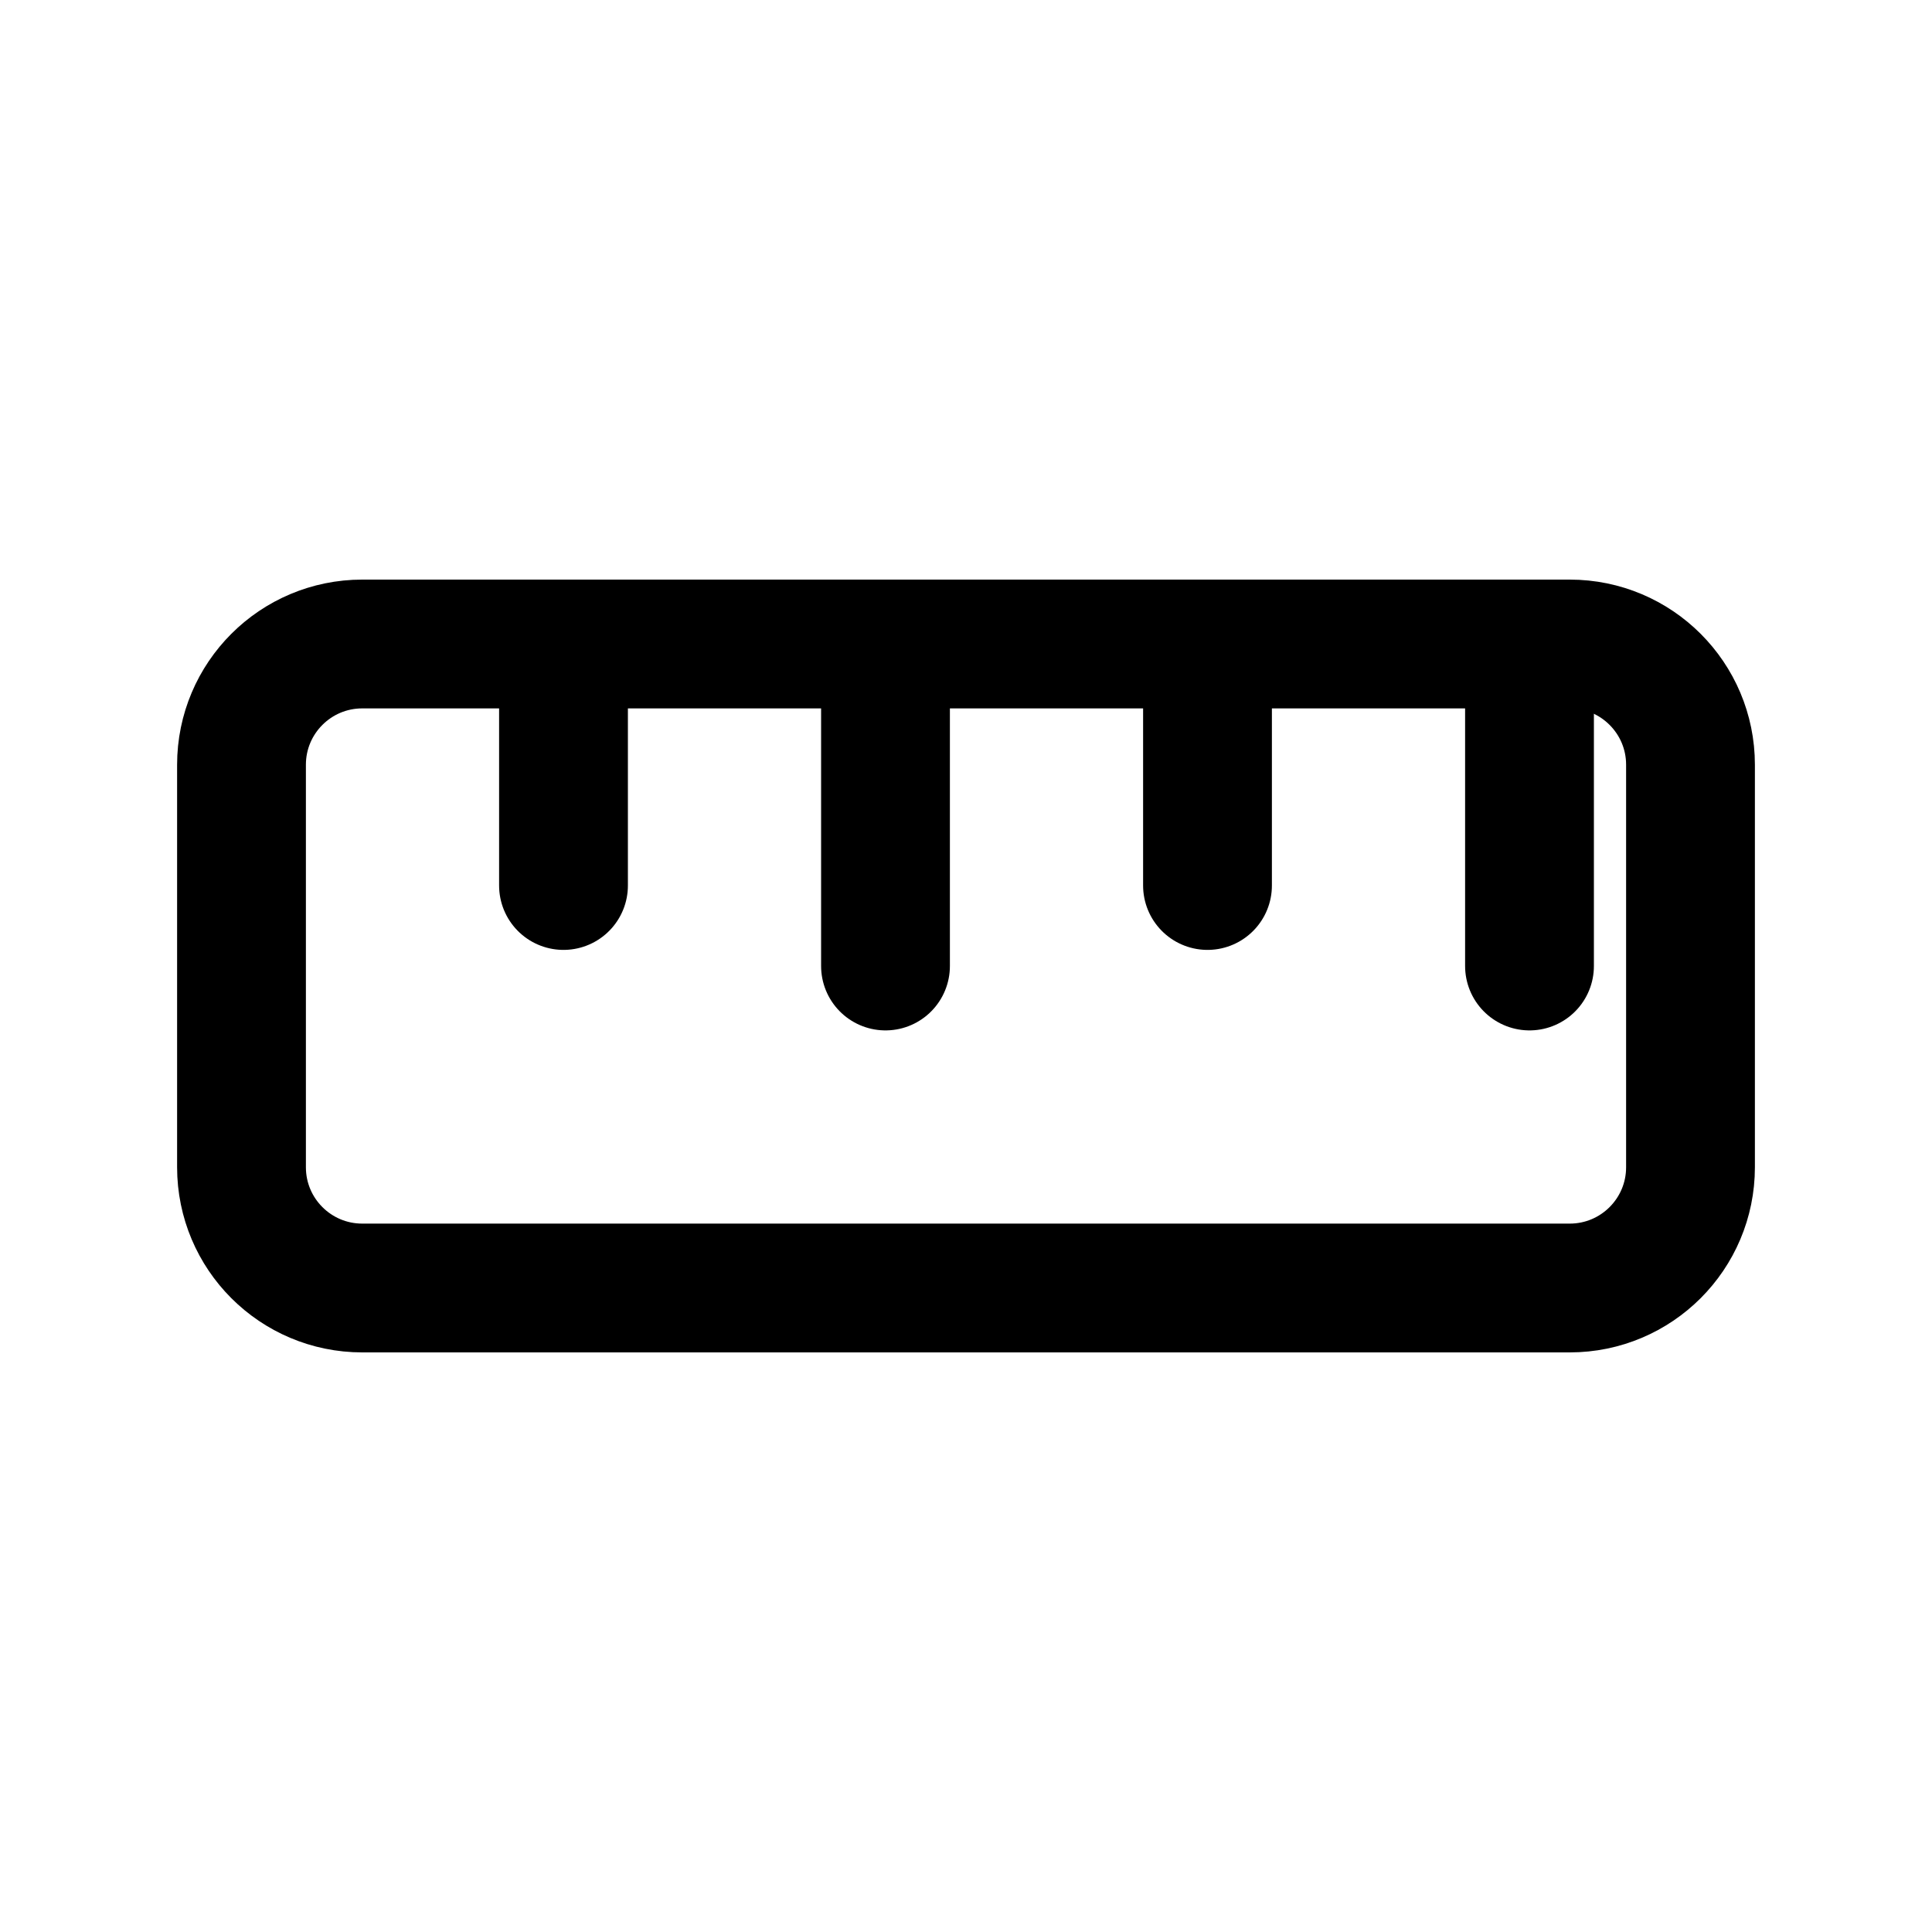
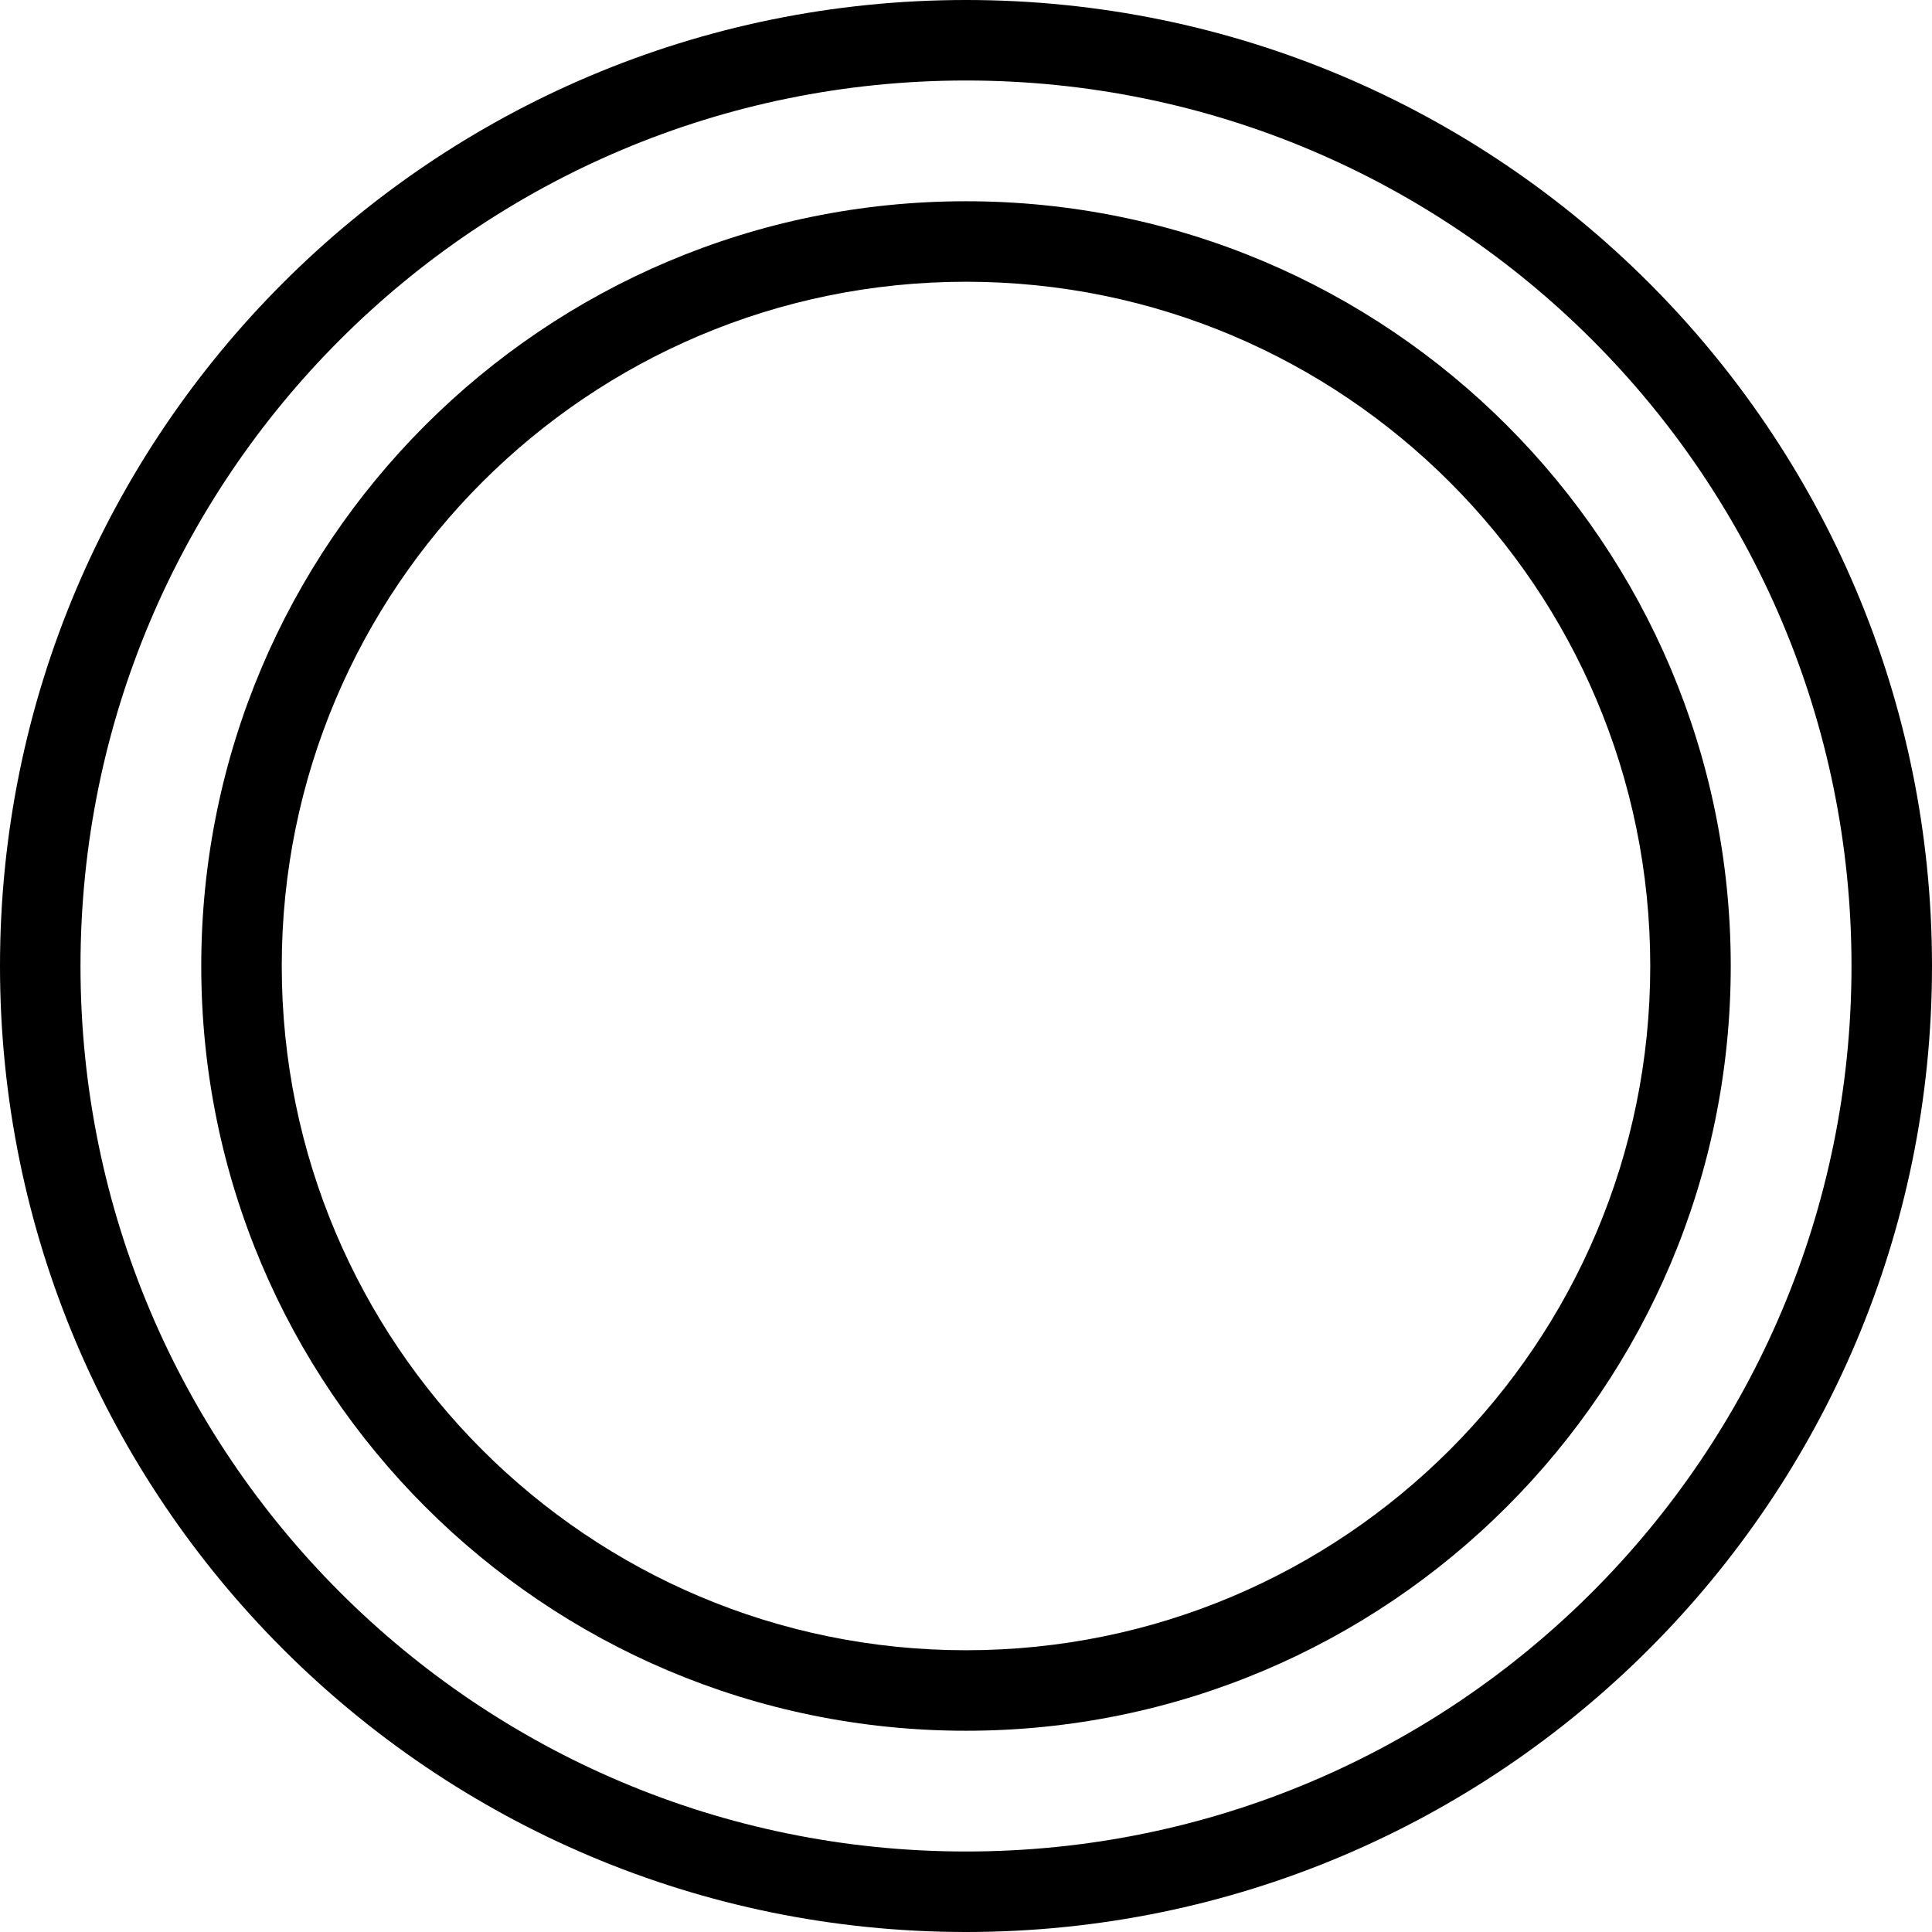
- <svg xmlns="http://www.w3.org/2000/svg" width="24" height="24" viewBox="0 0 24 24" fill="none" stroke="currentColor" stroke-width="1.6" stroke-linecap="round" stroke-linejoin="round">
-   <rect x="3" y="8" width="18" height="8" rx="1.5" />
-   <path d="M7 8v3M11 8v4M15 8v3M19 8v4" />
+ <svg xmlns="http://www.w3.org/2000/svg" width="24" height="24" viewBox="0 0 24 24" fill="none">
+   <path fill-rule="evenodd" clip-rule="evenodd" d="M12 20.5C16.694 20.5 20.5 16.694 20.5 12C20.5 7.306 16.694 3.5 12 3.5C7.306 3.5 3.5 7.306 3.5 12C3.5 16.694 7.306 20.5 12 20.5ZM12 21.5C17.247 21.5 21.5 17.247 21.5 12C21.5 6.753 17.247 2.5 12 2.5C6.753 2.5 2.5 6.753 2.5 12C2.5 17.247 6.753 21.5 12 21.5Z" fill="currentColor" />
+   <path fill-rule="evenodd" clip-rule="evenodd" d="M12 23C18.075 23 23 18.075 23 12C23 5.925 18.075 1 12 1C5.925 1 1 5.925 1 12C1 18.075 5.925 23 12 23ZM12 24C18.627 24 24 18.627 24 12C24 5.373 18.627 0 12 0C5.373 0 0 5.373 0 12C0 18.627 5.373 24 12 24Z" fill="currentColor" />
</svg>
